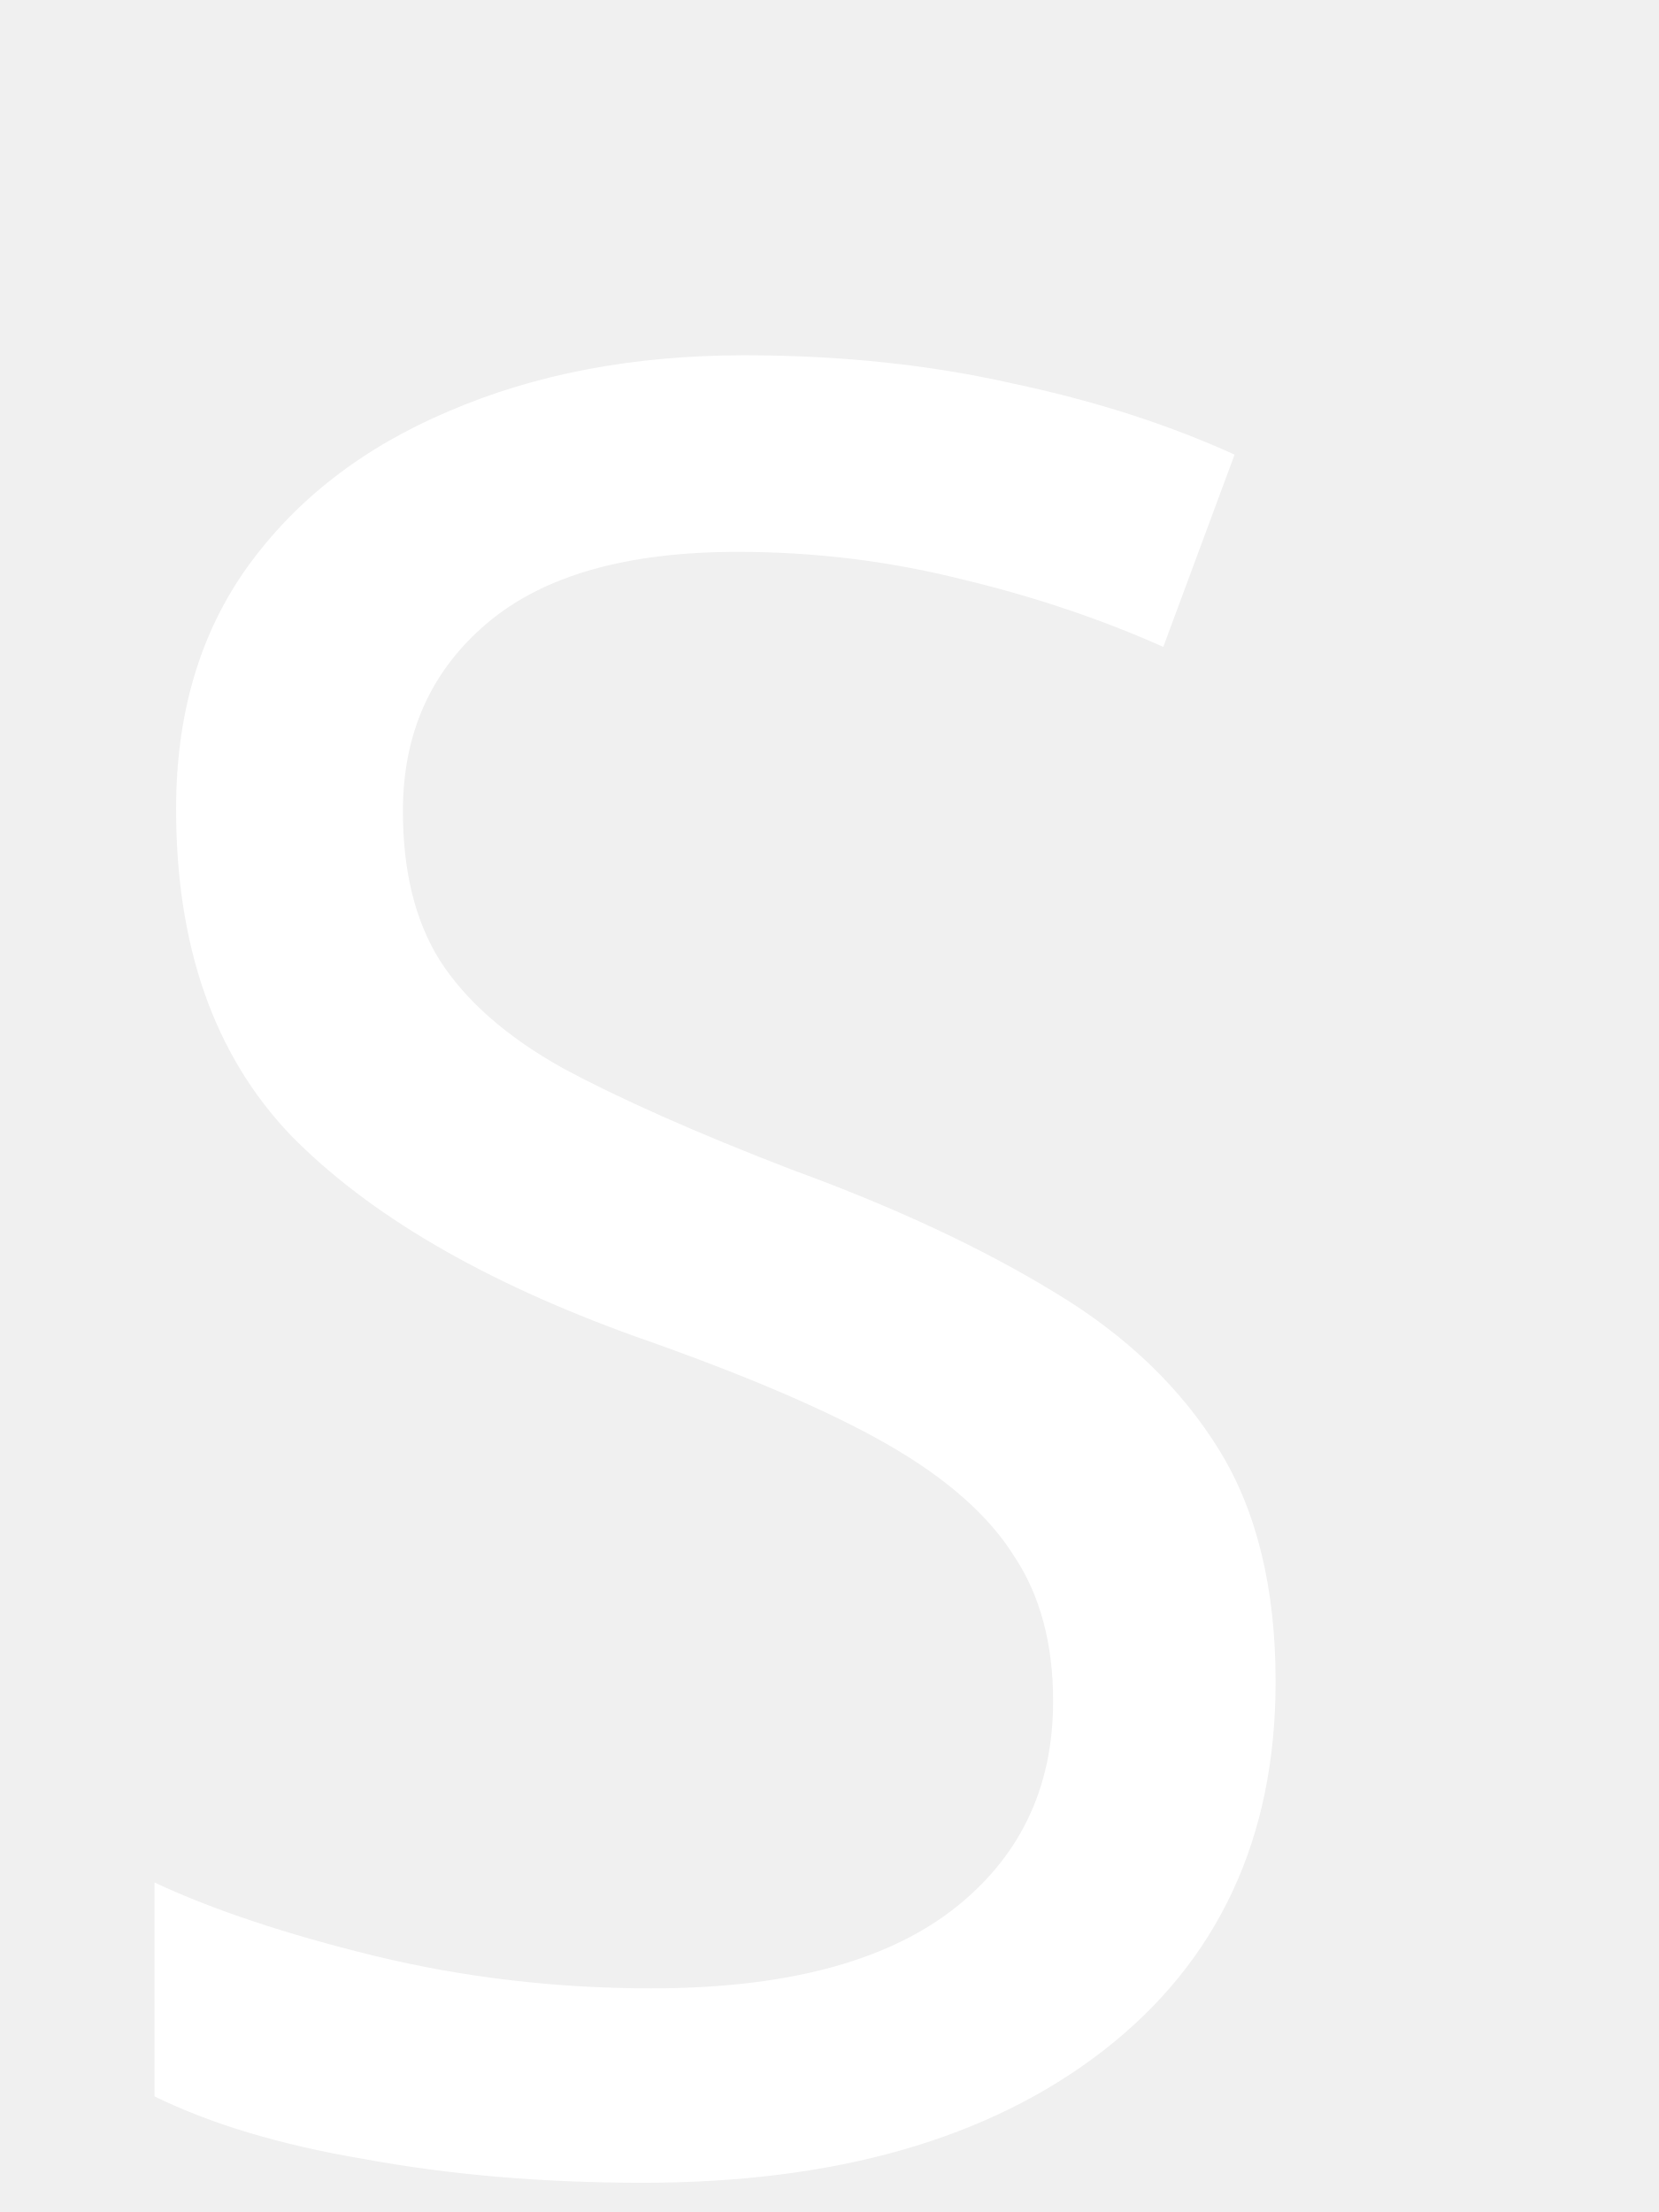
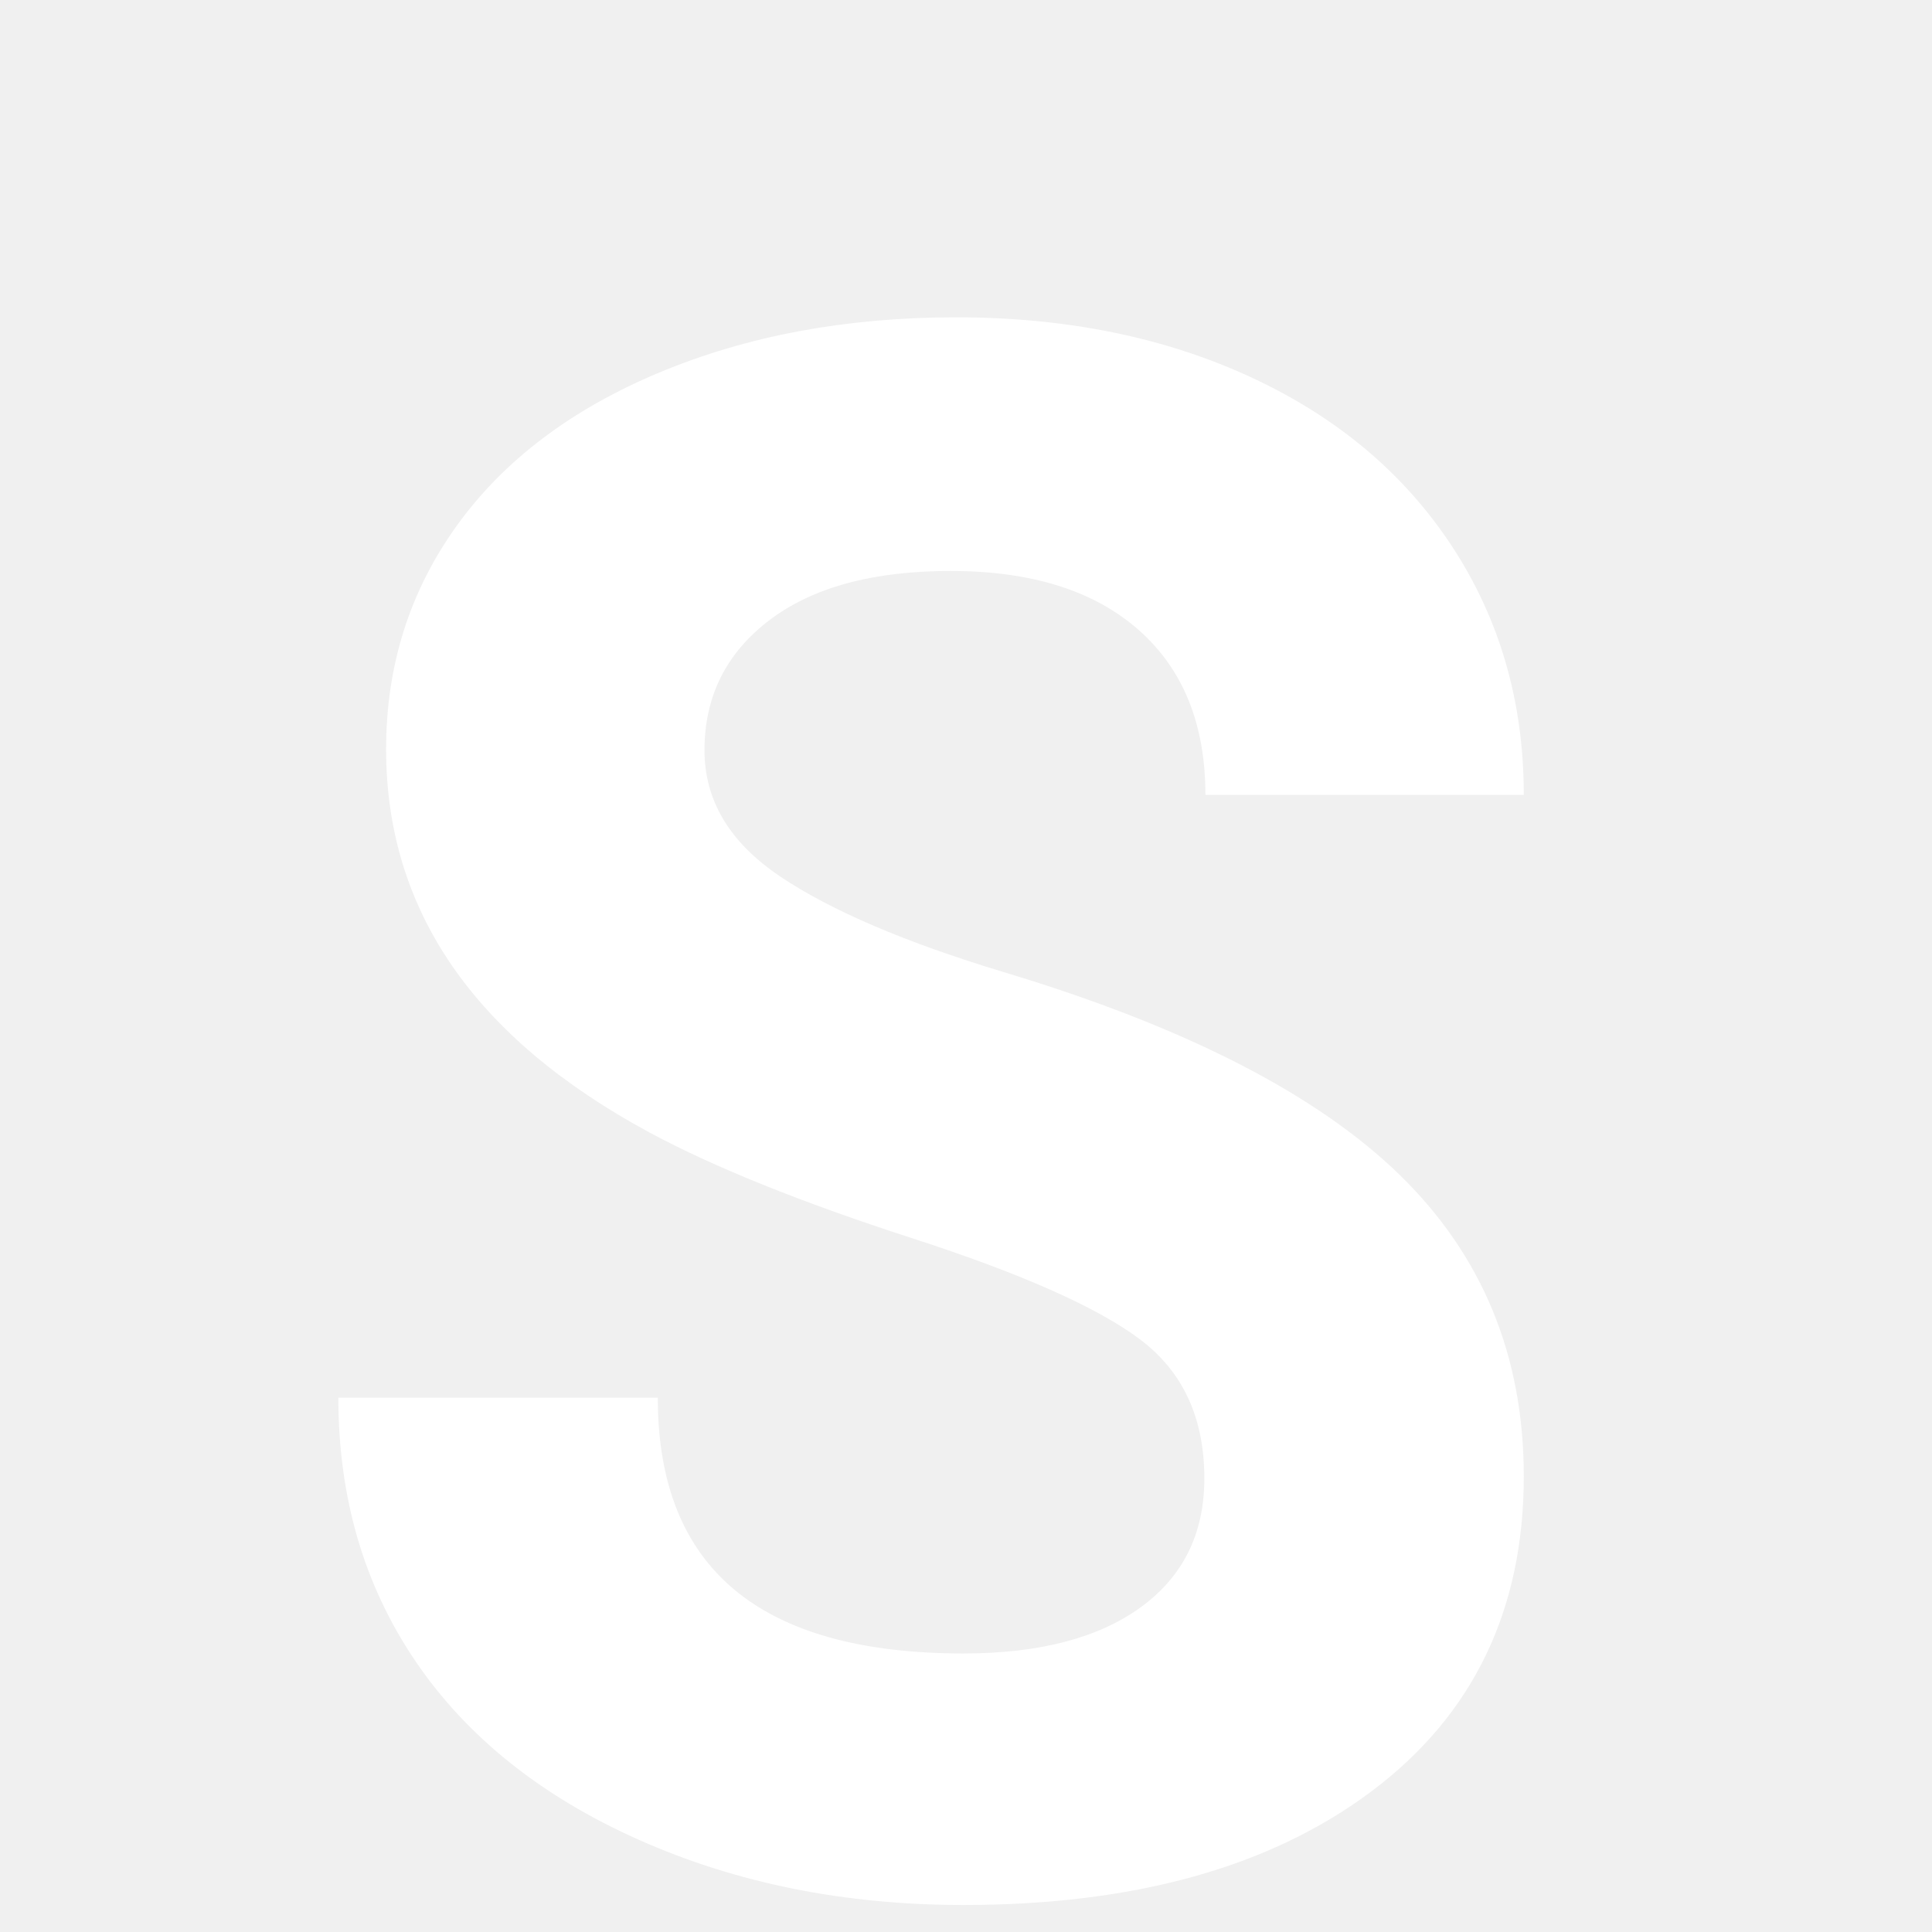
- <svg xmlns="http://www.w3.org/2000/svg" version="1.1" id="Layer_1" x="0px" y="0px" viewBox="0 0 12 16" enable-background="new 0 0 12 16" xml:space="preserve">
+ <svg xmlns="http://www.w3.org/2000/svg" version="1.1" id="Layer_1" x="0px" y="0px" width="500px" height="500px" viewBox="0 0 500 500" enable-background="new 0 0 500 500" xml:space="preserve">
  <g>
-     <text transform="matrix(1 0 0 1 0.1956 15.6011)" fill="#FFFFFF" font-family="'Roboto-Bold'" font-size="18">S</text>
+     <g enable-background="new    ">
+       <path fill="#FFFFFF" d="M311.682,382.596c0-15.561-5.493-27.508-16.479-35.842c-10.986-8.33-30.762-17.119-59.326-26.367    c-28.564-9.244-51.181-18.355-67.84-27.329c-45.413-24.534-68.115-57.584-68.115-99.151c0-21.604,6.085-40.877,18.265-57.816    c12.175-16.934,29.663-30.165,52.46-39.688c22.796-9.519,48.383-14.282,76.767-14.282c28.564,0,54.014,5.176,76.354,15.518    c22.338,10.347,39.688,24.951,52.048,43.808c12.359,18.861,18.539,40.285,18.539,64.27h-82.396    c0-18.308-5.769-32.547-17.304-42.709c-11.536-10.162-27.741-15.243-48.615-15.243c-20.145,0-35.8,4.257-46.966,12.771    c-11.171,8.514-16.754,19.732-16.754,33.646c0,13.003,6.544,23.896,19.638,32.685c13.089,8.789,32.362,17.028,57.815,24.719    c46.872,14.102,81.024,31.586,102.447,52.46c21.424,20.874,32.135,46.876,32.135,78.003c0,34.607-13.093,61.755-39.275,81.437    c-26.188,19.685-61.434,29.525-105.744,29.525c-30.762,0-58.777-5.631-84.045-16.892s-44.542-26.685-57.815-46.279    c-13.278-19.592-19.913-42.298-19.913-68.115h82.672c0,44.129,26.367,66.192,79.102,66.192c19.591,0,34.881-3.982,45.868-11.948    C306.188,408.002,311.682,396.879,311.682,382.596z" />
+     </g>
  </g>
</svg>
